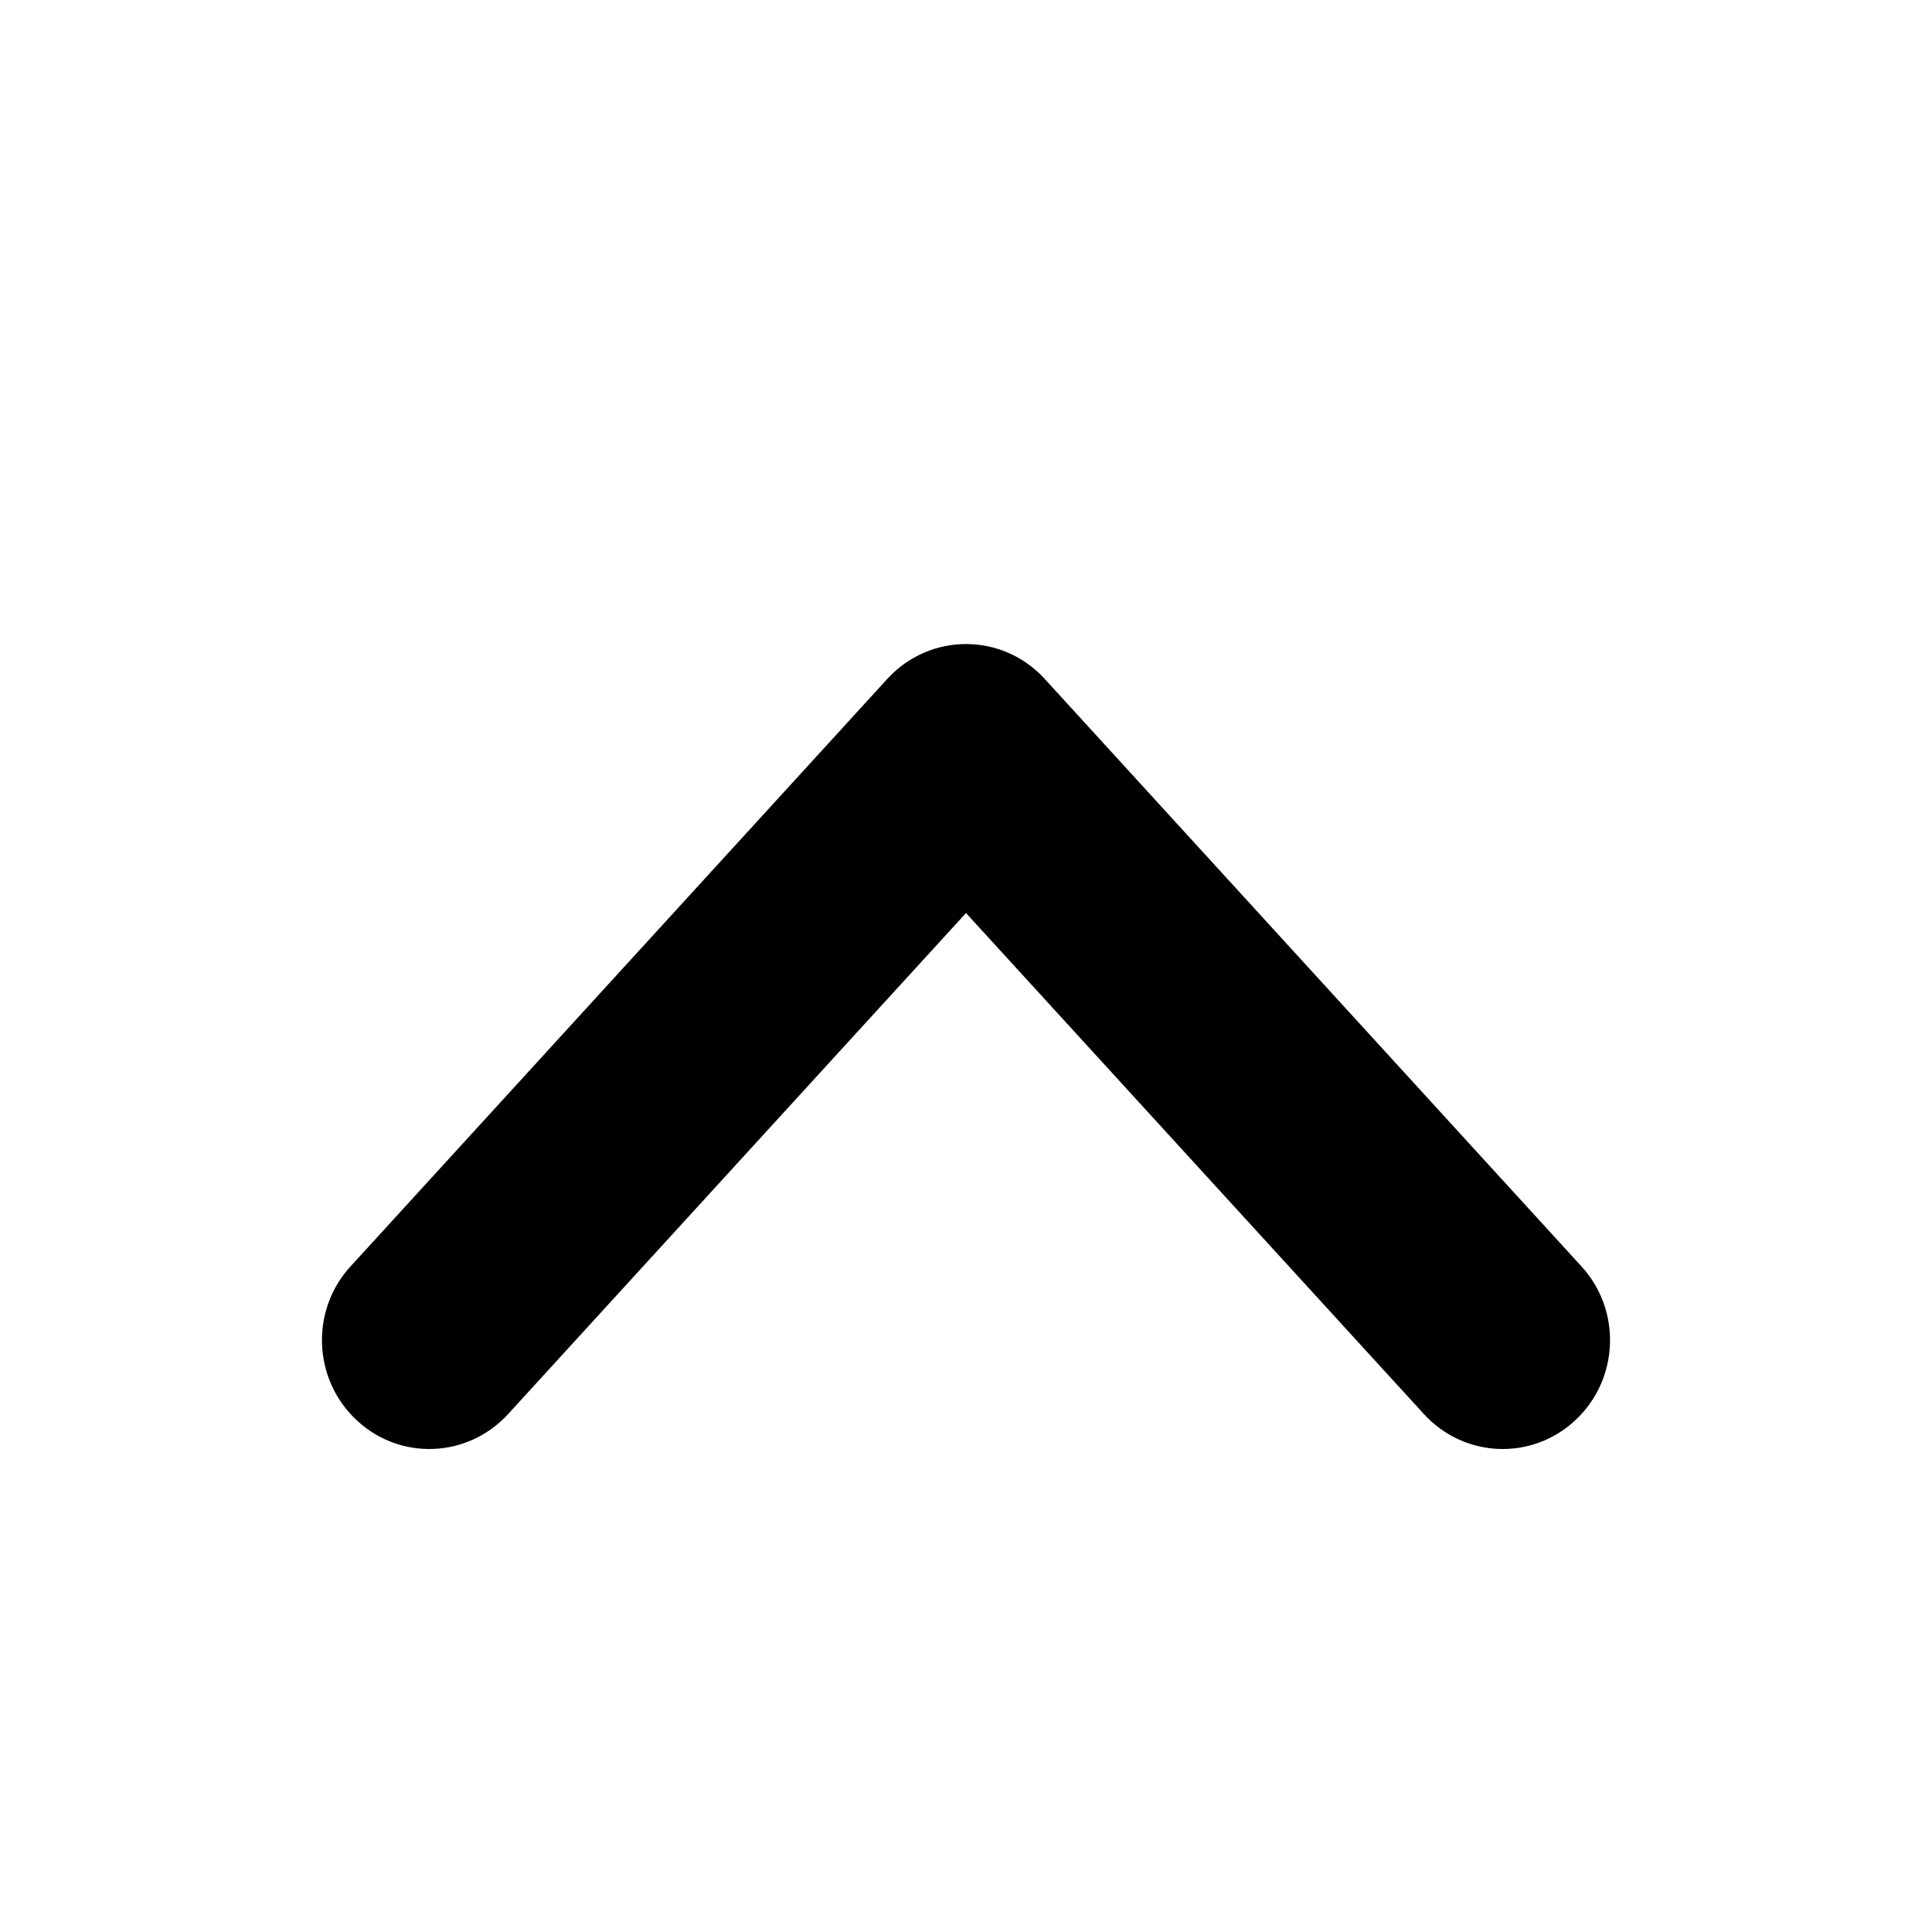
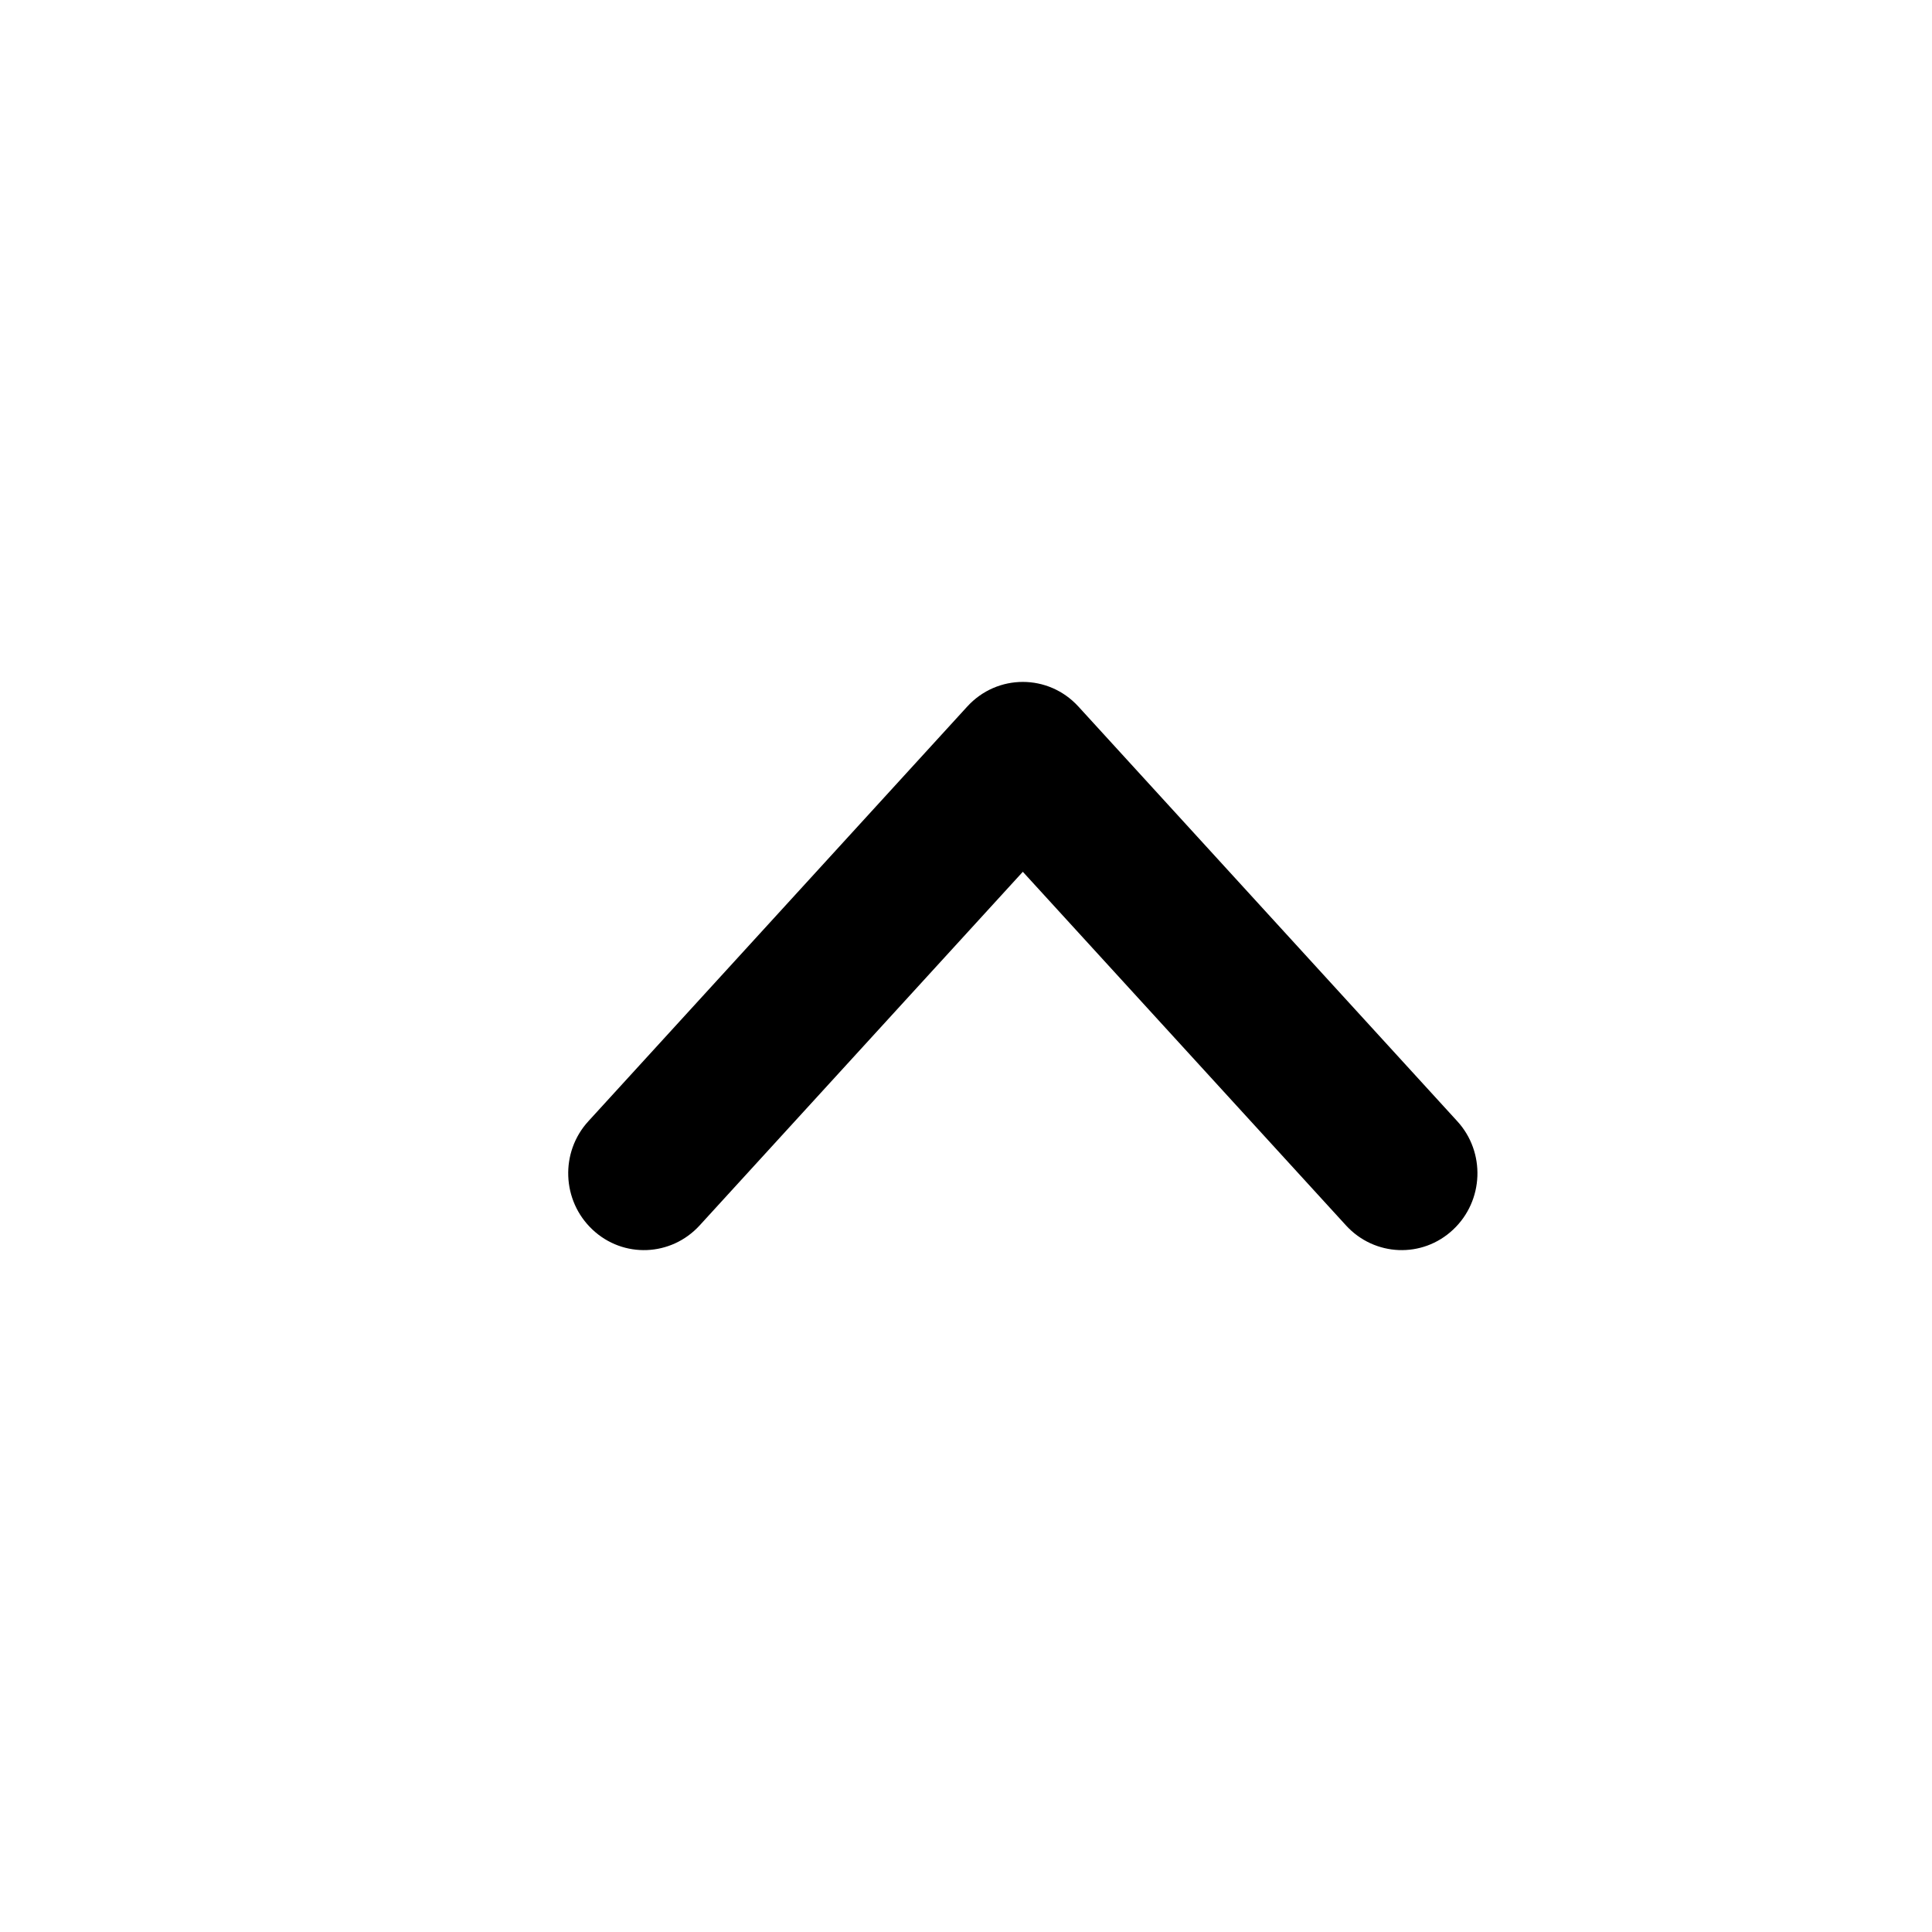
- <svg xmlns="http://www.w3.org/2000/svg" width="12px" height="12px" viewBox="0 0 12 12" version="1.1">
+ <svg xmlns="http://www.w3.org/2000/svg" width="17px" height="17px" viewBox="0 0 17 17" version="1.1">
  <g id="arrow_up" stroke="none" stroke-width="1" fill="none" fill-rule="evenodd">
-     <path d="M8.844,4.217 C9.095,3.943 9.516,3.926 9.786,4.18 C10.057,4.434 10.073,4.862 9.822,5.135 L6.489,8.783 C6.225,9.072 5.775,9.072 5.511,8.783 L2.178,5.135 C1.927,4.862 1.943,4.434 2.214,4.18 C2.484,3.926 2.905,3.943 3.156,4.217 L6,7.329 L8.844,4.217 Z" id="Arrows" fill="#000000" fill-rule="nonzero" transform="translate(6, 6.5) scale(1, -1) translate(-6, -6.5) " />
+     <path d="M11.844,6.217 C12.095,5.943 12.516,5.926 12.786,6.18 C13.057,6.434 13.073,6.862 12.822,7.135 L9.489,10.783 C9.225,11.072 8.775,11.072 8.511,10.783 L5.178,7.135 C4.927,6.862 4.943,6.434 5.214,6.18 C5.484,5.926 5.905,5.943 6.156,6.217 L9,9.329 L11.844,6.217 Z" id="Arrows" fill="#000000" fill-rule="nonzero" transform="translate(9, 8.5) scale(1, -1) translate(-9, -8.5) " />
  </g>
</svg>
